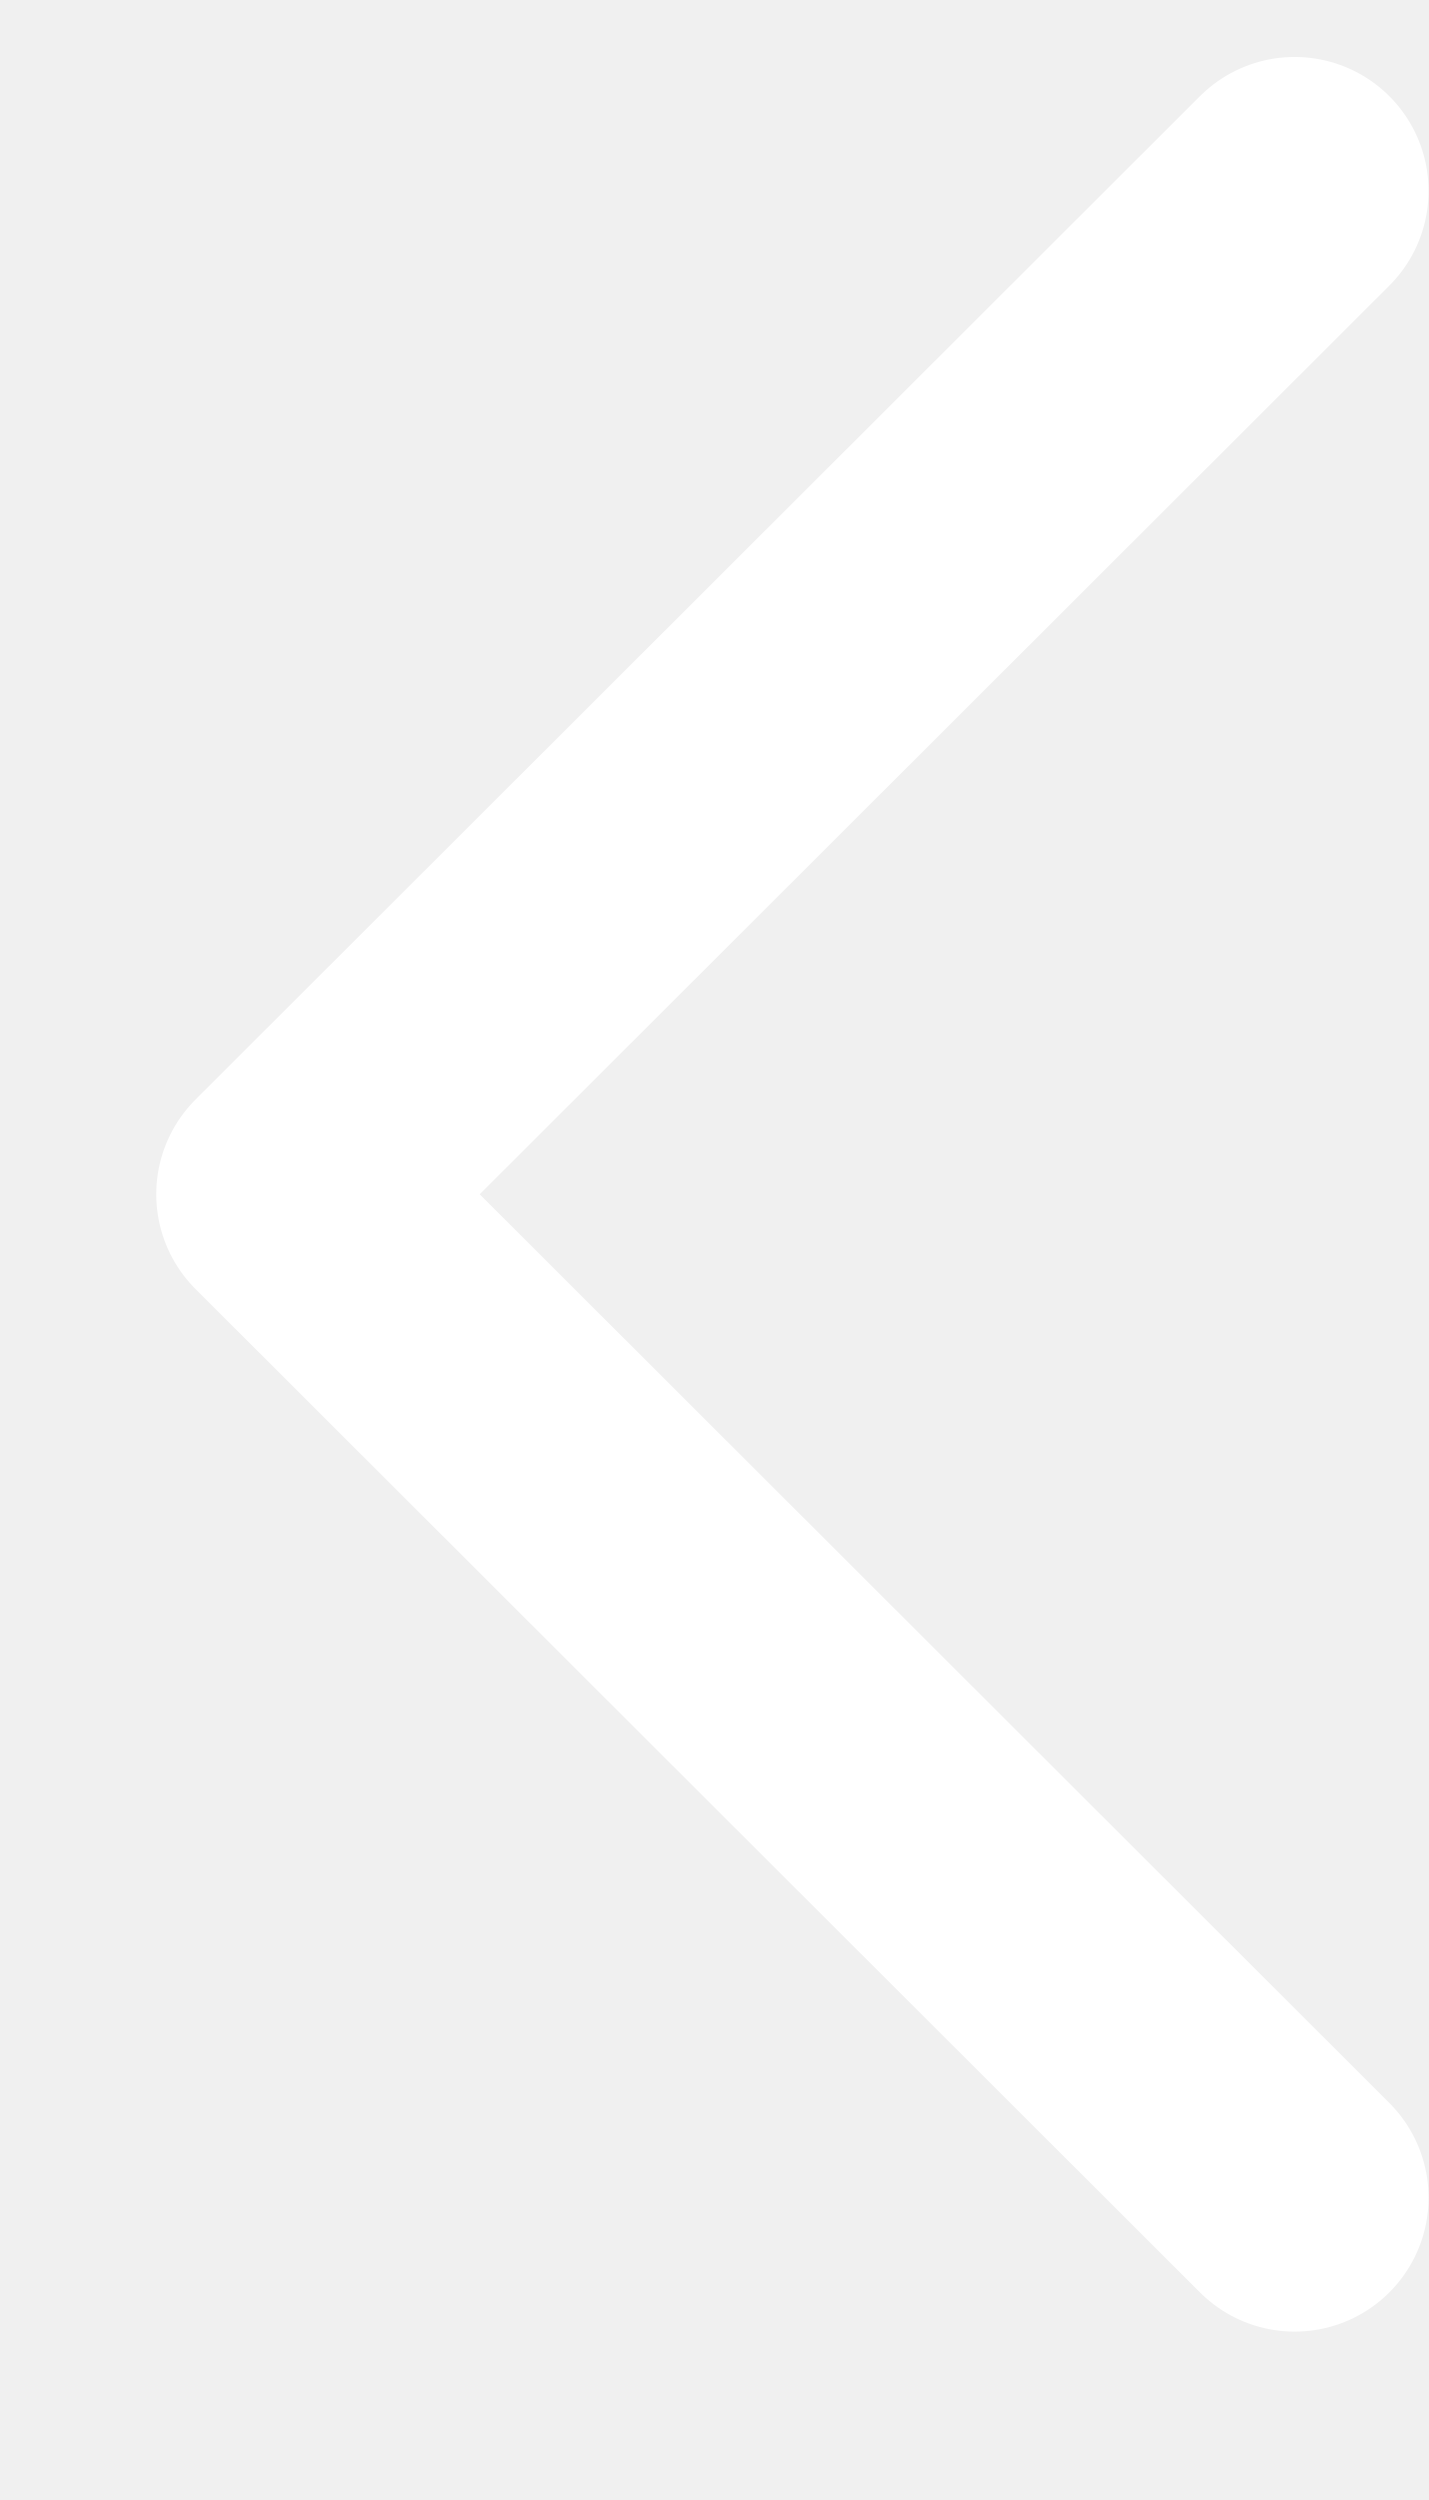
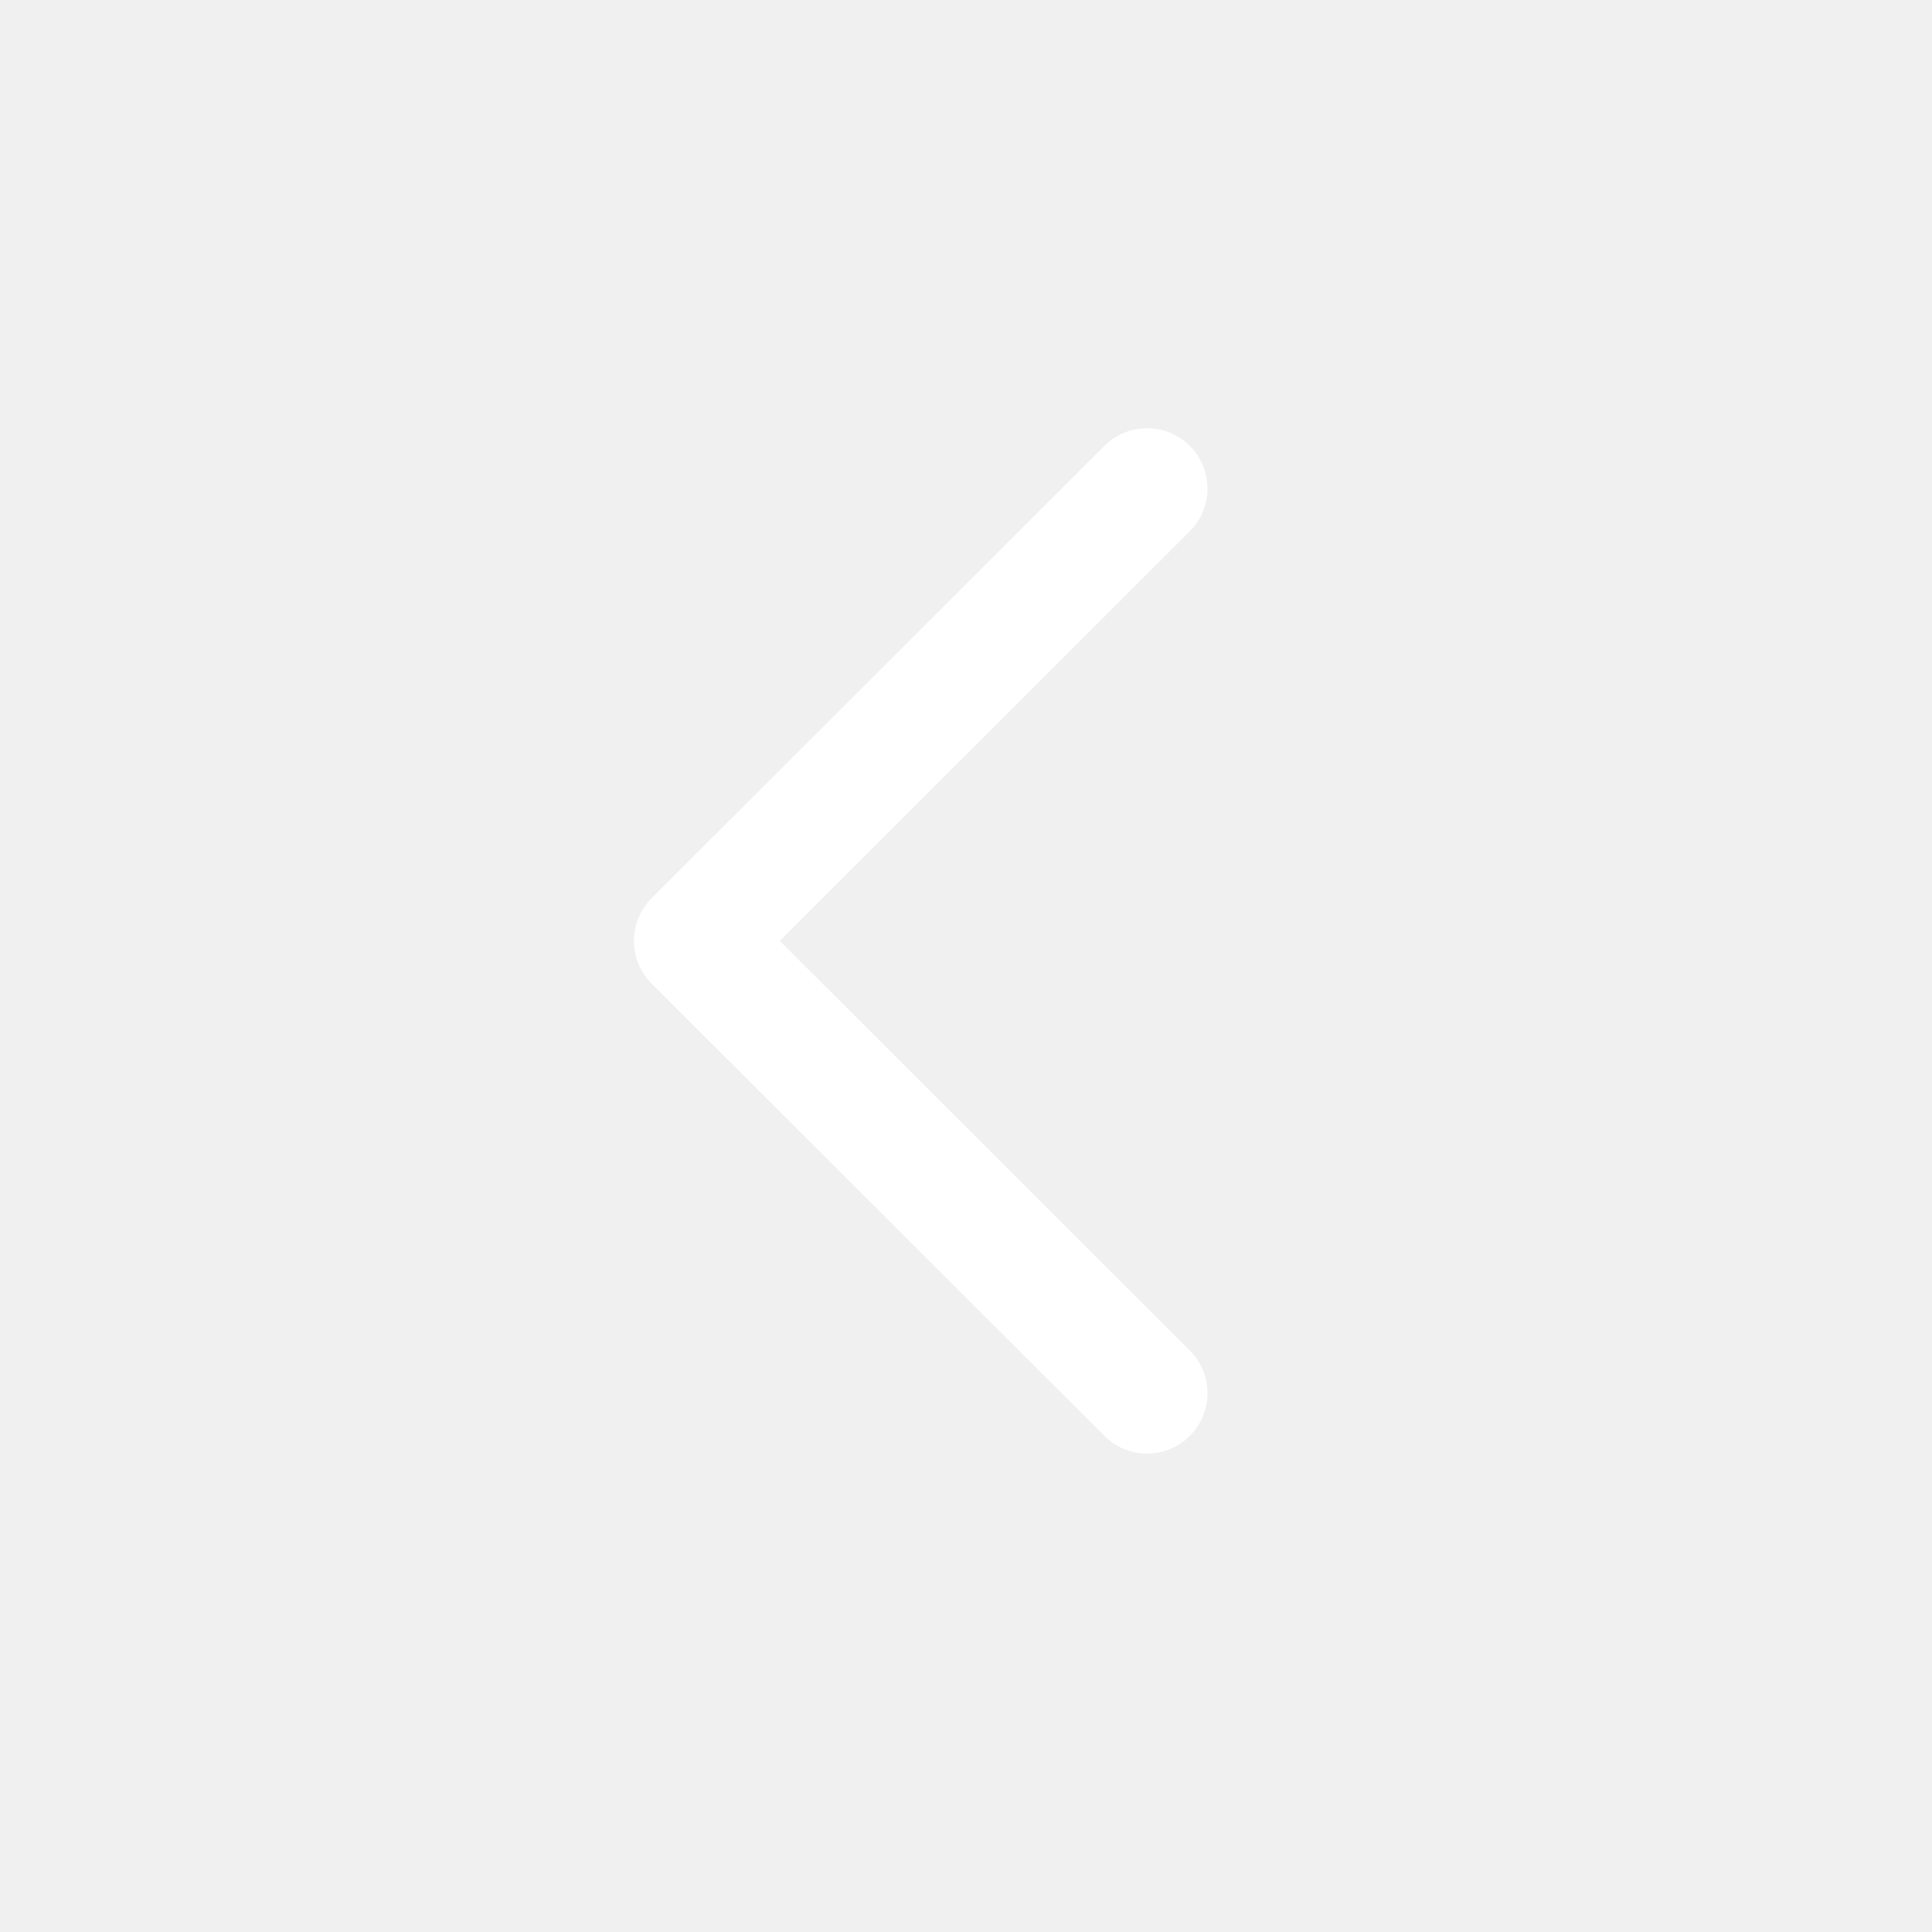
- <svg xmlns="http://www.w3.org/2000/svg" width="8" height="14" viewBox="0 0 8 14" fill="none">
-   <path d="M7.25 1.069L1.625 6.688L7.25 12.307" stroke="white" stroke-width="1.5" stroke-linecap="round" stroke-linejoin="round" />
+ <svg xmlns="http://www.w3.org/2000/svg" width="24" height="24" viewBox="0 0 24 24" fill="none">
+   <rect width="0" height="0" fill="black" fill-opacity="0.73" />
+   <path d="M14.25 6.069L8.625 11.688L14.25 17.307" stroke="white" stroke-width="1.5" stroke-linecap="round" stroke-linejoin="round" />
</svg>
